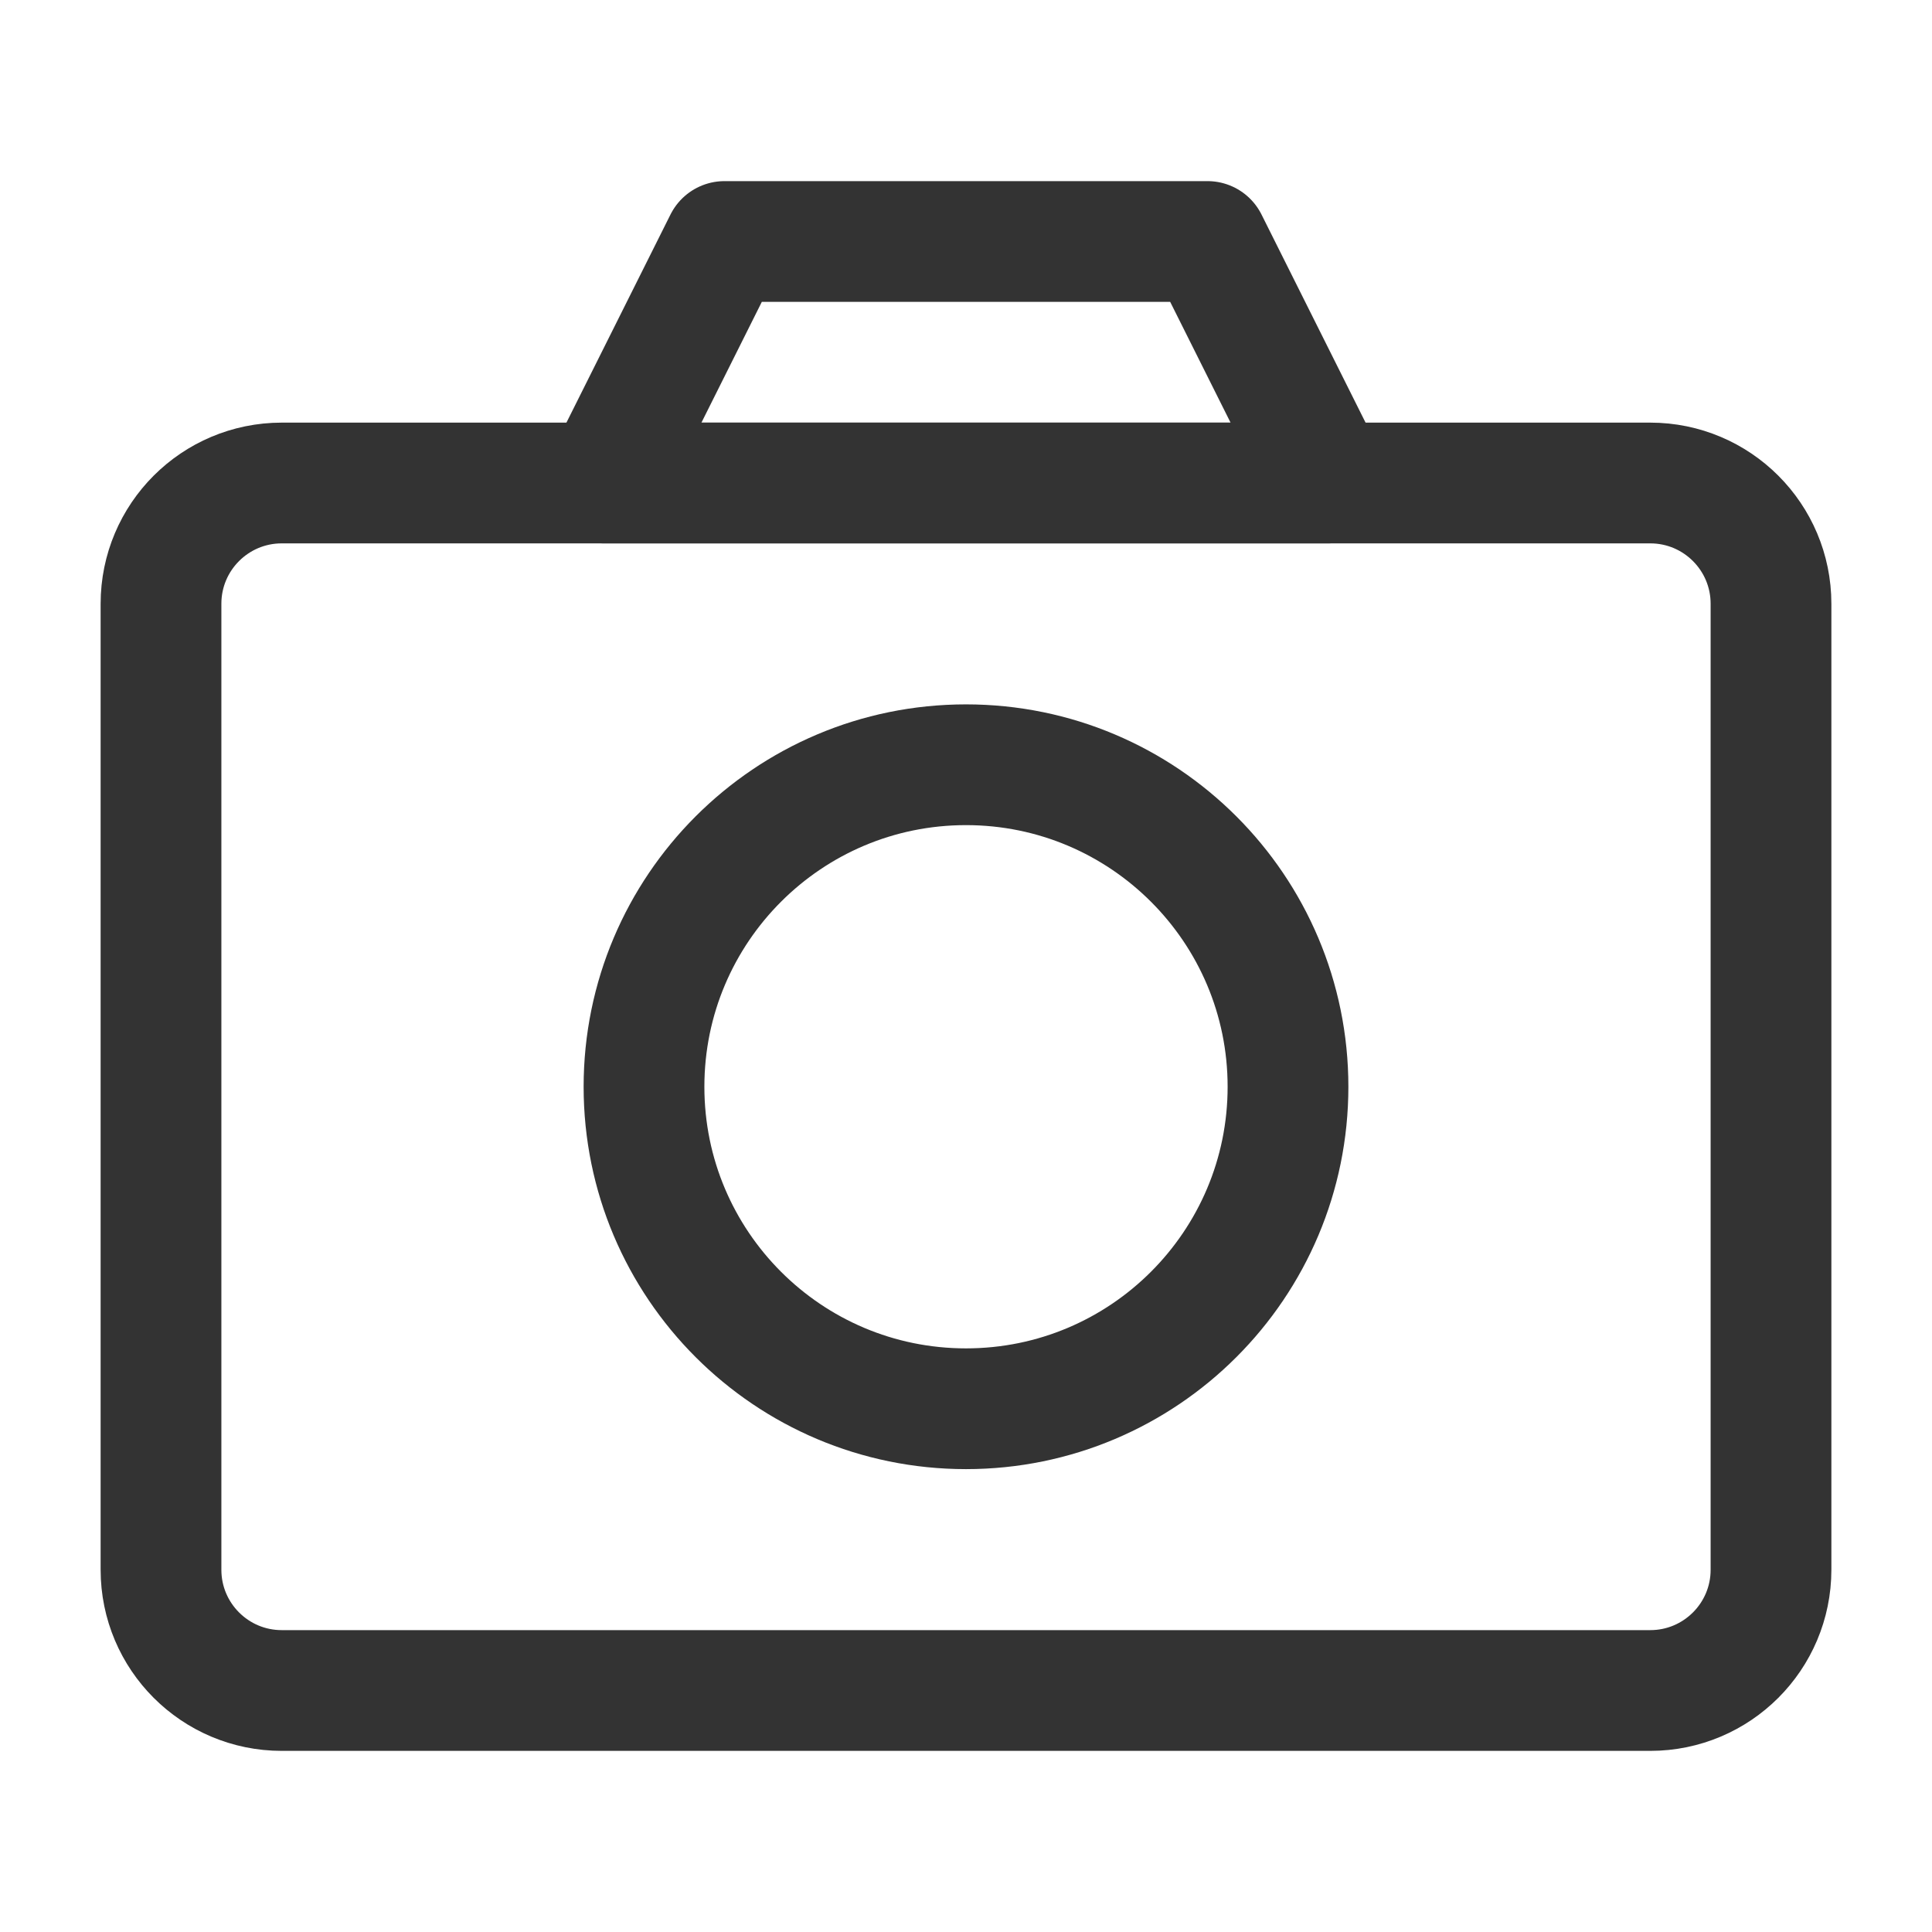
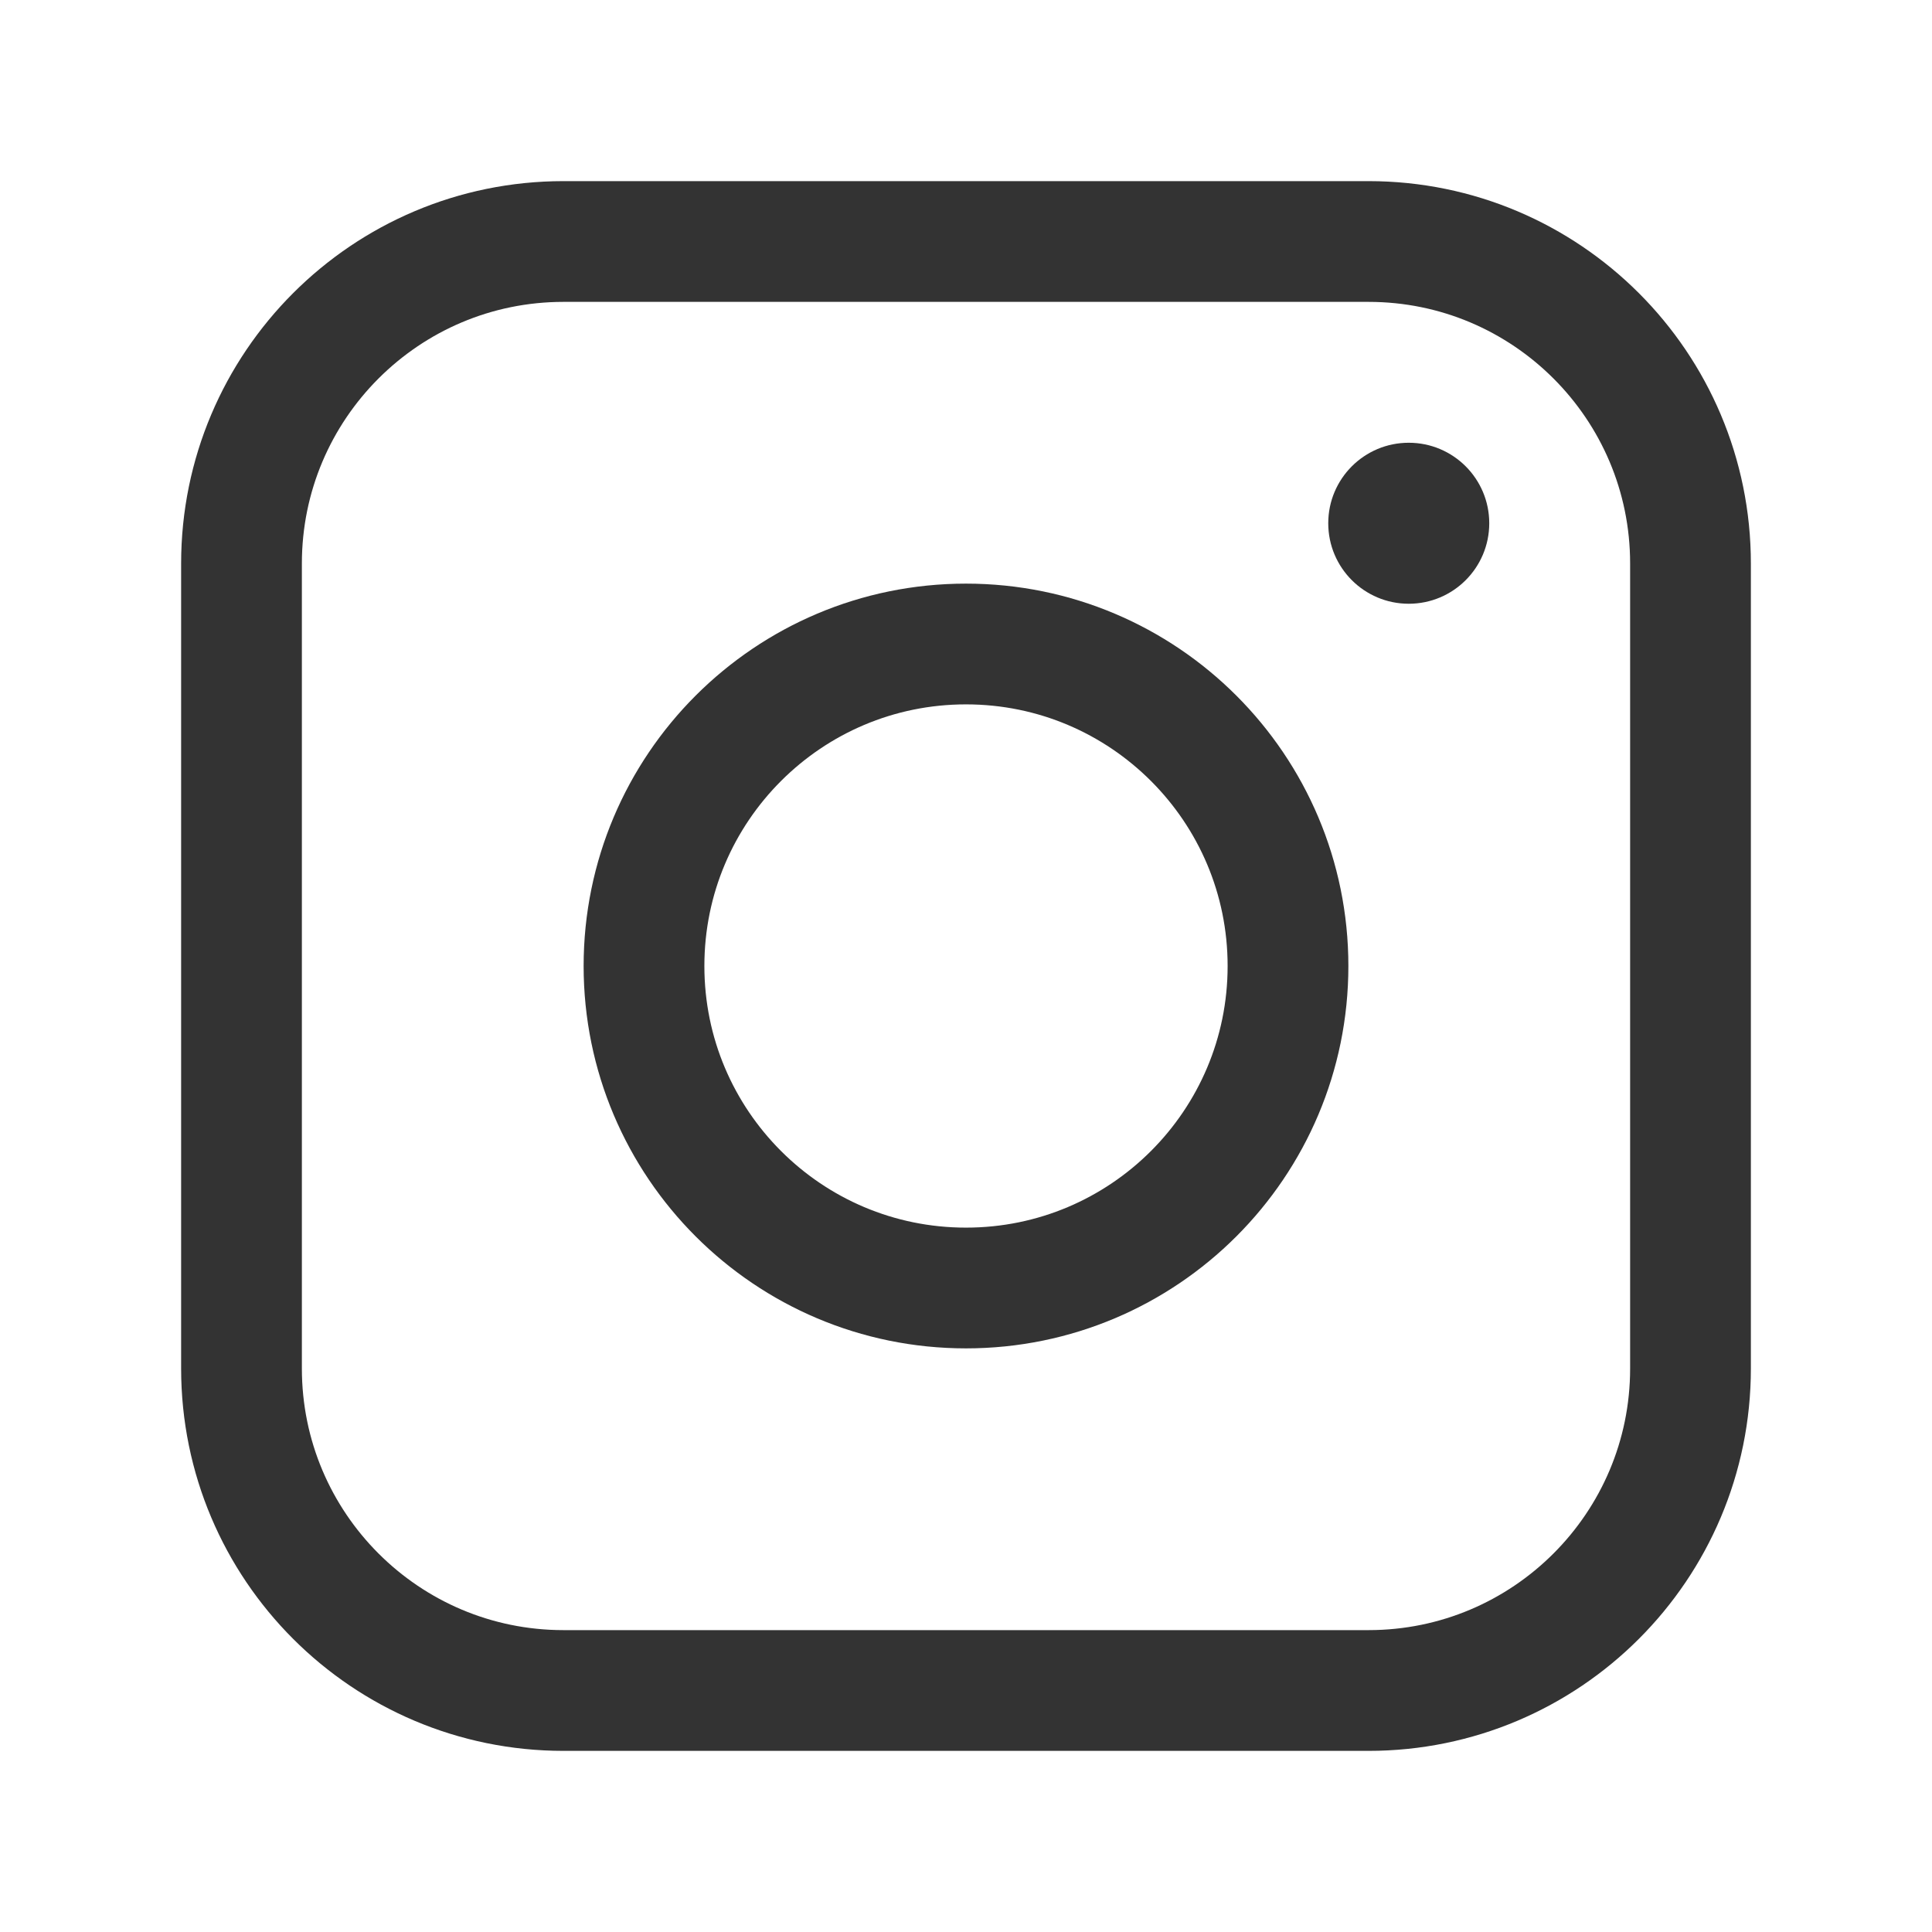
<svg xmlns="http://www.w3.org/2000/svg" width="24" height="24" viewBox="0 0 48 48" fill="none">
-   <path d="M15 12L18 6H30L33 12H15Z" fill="none" stroke="#333" stroke-width="3" stroke-linejoin="round" />
-   <rect x="4" y="12" width="40" height="30" rx="3" fill="none" stroke="#333" stroke-width="3" stroke-linejoin="round" />
-   <path d="M24 35C28.418 35 32 31.418 32 27C32 22.582 28.418 19 24 19C19.582 19 16 22.582 16 27C16 31.418 19.582 35 24 35Z" fill="none" stroke="#333" stroke-width="3" stroke-linejoin="round" />
+   <path d="M34 6H14C9.582 6 6 9.582 6 14V34C6 38.418 9.582 42 14 42H34C38.418 42 42 38.418 42 34V14C42 9.582 38.418 6 34 6Z" fill="none" stroke="#333" stroke-width="3" stroke-linejoin="miter" />
+   <path d="M24 32C28.418 32 32 28.418 32 24C32 19.582 28.418 16 24 16C19.582 16 16 19.582 16 24C16 28.418 19.582 32 24 32Z" fill="none" stroke="#333" stroke-width="3" stroke-linejoin="miter" />
+   <path d="M35 15C36.105 15 37 14.105 37 13C37 11.895 36.105 11 35 11C33.895 11 33 11.895 33 13C33 14.105 33.895 15 35 15Z" fill="#333" />
</svg>
